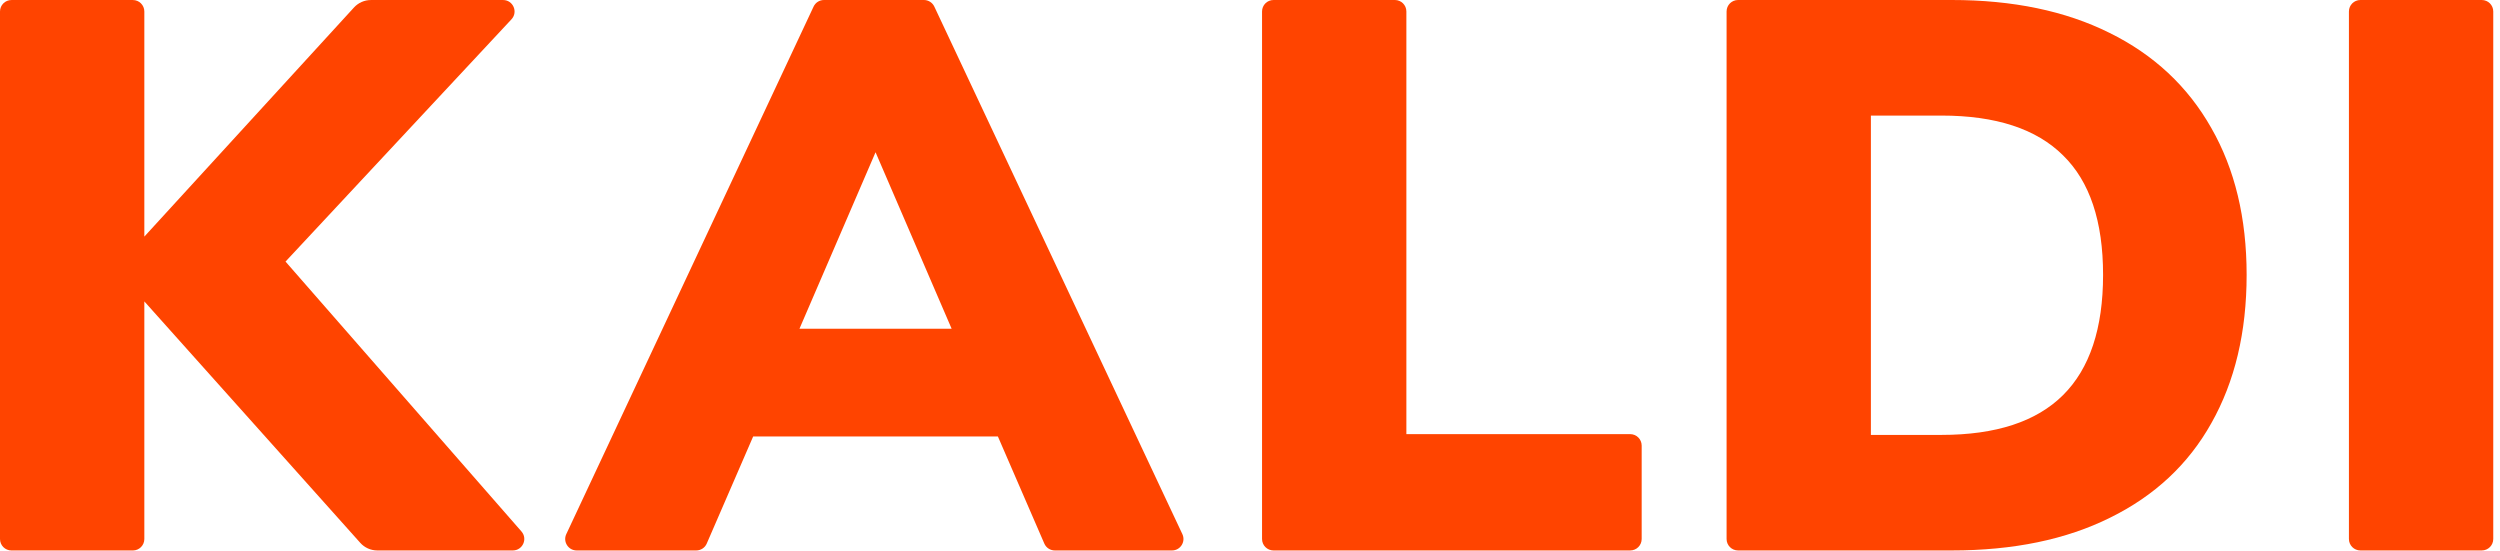
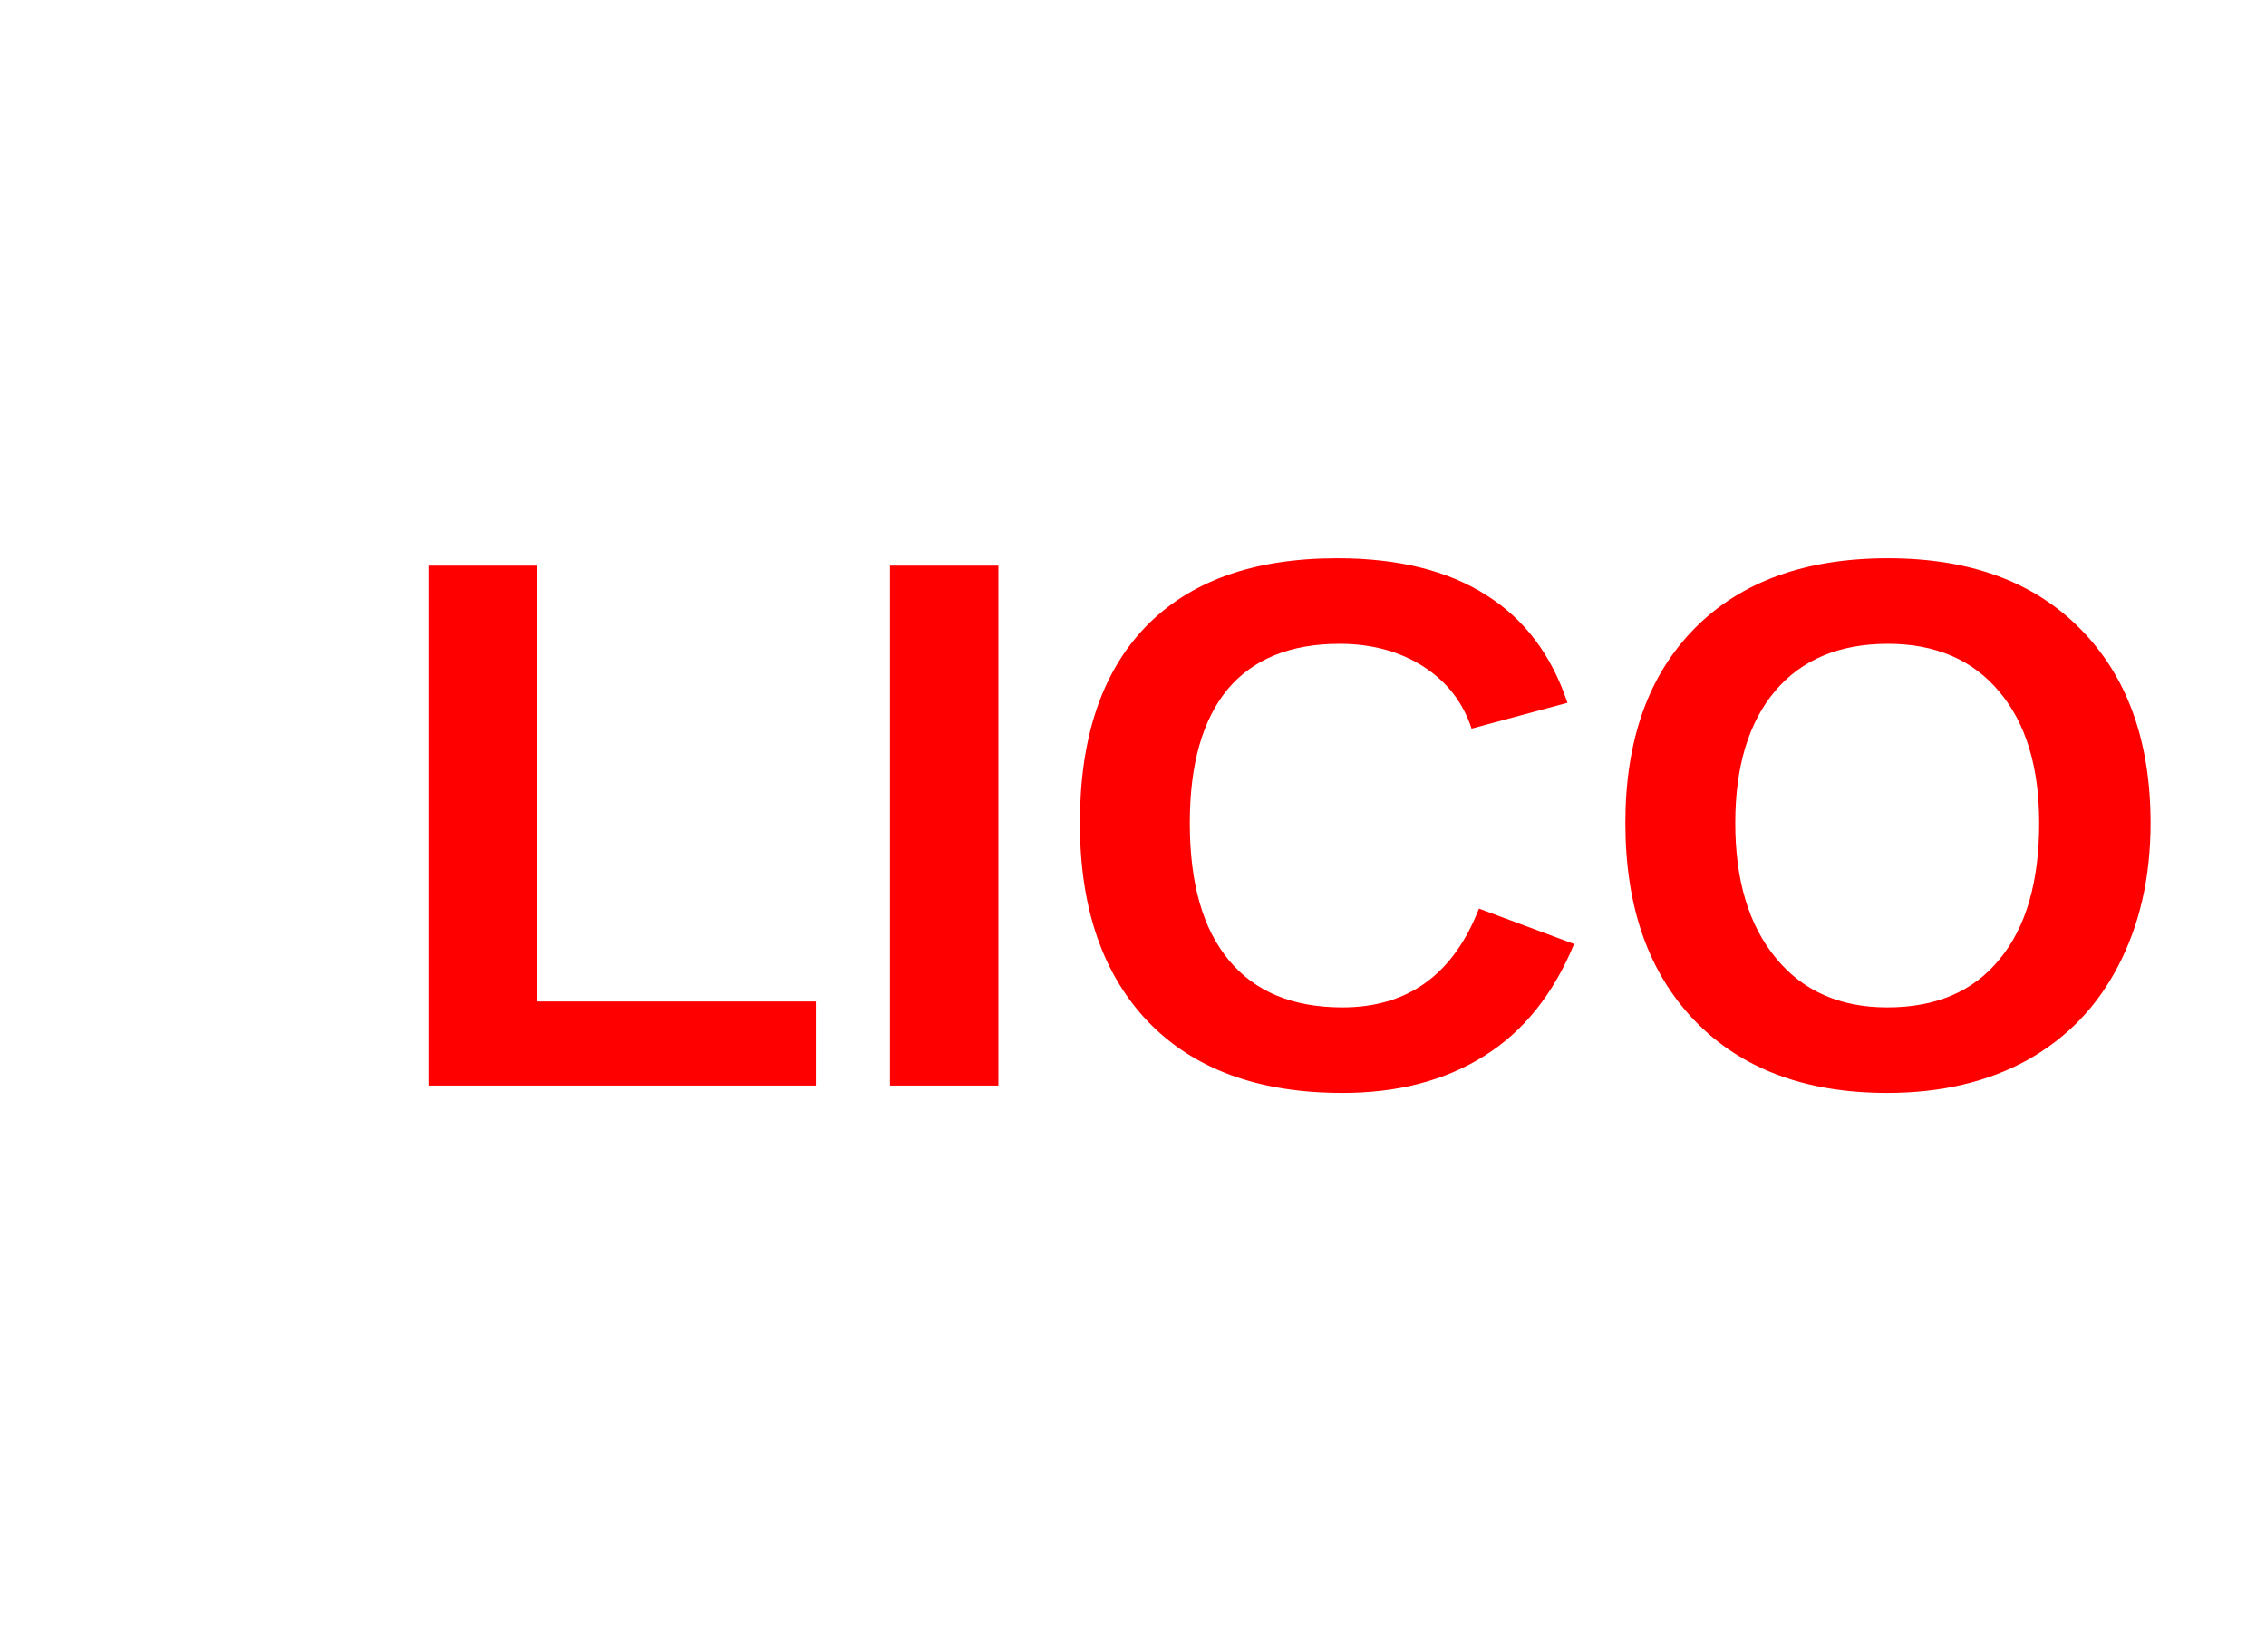
- <svg xmlns="http://www.w3.org/2000/svg" xmlns:xlink="http://www.w3.org/1999/xlink" viewBox="0 0 109 24">
-   <g transform="translate(-1470)">
-     <g style="mix-blend-mode:normal" transform="translate(1470)" fill="#f40">
-       <use xlink:href="#b" style="mix-blend-mode:normal" />
-       <use xlink:href="#c" style="mix-blend-mode:normal" />
-       <use xlink:href="#d" style="mix-blend-mode:normal" />
-       <use xlink:href="#e" style="mix-blend-mode:normal" />
-       <use xlink:href="#f" style="mix-blend-mode:normal" />
+ <svg xmlns="http://www.w3.org/2000/svg" width="12.7mm" height="9.26mm" version="1.2" baseProfile="tiny">
+   <defs>
+ </defs>
+   <g fill="none" stroke="black" stroke-width="1" fill-rule="evenodd" stroke-linecap="square" stroke-linejoin="bevel">
+     <g fill="#000000" fill-opacity="1" stroke="#000000" stroke-opacity="1" stroke-width="1" stroke-linecap="butt" stroke-linejoin="miter" stroke-miterlimit="2" transform="matrix(1,0,0,1,0,0)">
+ </g>
+     <g fill="#000000" fill-opacity="1" stroke="#000000" stroke-opacity="1" stroke-width="1" stroke-linecap="butt" stroke-linejoin="miter" stroke-miterlimit="2" transform="matrix(1,0,0,1,0,0)">
+ </g>
+     <g fill="#000000" fill-opacity="1" stroke="#000000" stroke-opacity="1" stroke-width="1" stroke-linecap="butt" stroke-linejoin="miter" stroke-miterlimit="2" transform="matrix(1,0,0,1,0,0)">
+ </g>
+     <g fill="#ff0000" fill-opacity="1" stroke="#ff0000" stroke-opacity="1" stroke-width="1" stroke-linecap="square" stroke-linejoin="bevel" transform="matrix(1,0,0,1,0,0)">
+       <text fill="#ff0000" fill-opacity="1" stroke="none" xml:space="preserve" x="8" y="23" font-family="Arial" font-size="16" font-weight="630" font-style="normal">LICO</text>
    </g>
+     <g fill="#000000" fill-opacity="1" stroke="#000000" stroke-opacity="1" stroke-width="1" stroke-linecap="butt" stroke-linejoin="miter" stroke-miterlimit="2" transform="matrix(1,0,0,1,0,0)">
+ </g>
+     <g fill="#000000" fill-opacity="1" stroke="#000000" stroke-opacity="1" stroke-width="1" stroke-linecap="butt" stroke-linejoin="miter" stroke-miterlimit="2" transform="matrix(1,0,0,1,0,0)">
+ </g>
+     <g fill="#000000" fill-opacity="1" stroke="#000000" stroke-opacity="1" stroke-width="1" stroke-linecap="butt" stroke-linejoin="miter" stroke-miterlimit="2" transform="matrix(1,0,0,1,0,0)">
+ </g>
  </g>
-   <defs>
-     <path id="b" d="M22.735 23.171c.283.323.053.829-.376.829h-5.907c-.285 0-.556-.121-.745-.333l-9.414-10.526v10.36c0 .276-.224.5-.5.5h-5.293c-.276 0-.5-.224-.5-.5v-23c0-.276.224-.5.5-.5h5.293c.276 0 .5.224.5.5v9.815l9.141-9.99c.19-.207.457-.325.738-.325h5.762c.437 0 .664.521.366.841l-9.851 10.563 10.287 11.767z" />
-     <path id="c" d="M45.991 24c-.199 0-.38-.118-.459-.301l-2.024-4.669h-10.67l-2.024 4.669c-.079.183-.259.301-.459.301h-5.212c-.366 0-.608-.381-.453-.712l10.782-23c.082-.176.259-.288.453-.288h4.358c.194 0 .37.112.453.287l10.815 23c.156.332-.086.713-.452.713h-5.108zm-11.135-9.668h6.635l-3.317-7.694-3.317 7.694z" />
-     <path id="d" d="M55.525 24c-.276 0-.5-.224-.5-.5v-23c0-.276.224-.5.5-.5h5.293c.276 0 .5.224.5.5v18.428h9.759c.276 0 .5.224.5.5v4.072c0 .276-.224.5-.5.5h-15.552z" />
-     <path id="e" d="M75.279.5c0-.276.224-.5.5-.5h9.315c2.667 0 4.959.477 6.874 1.43 1.938.953 3.42 2.338 4.446 4.153 1.026 1.793 1.539 3.926 1.539 6.4 0 2.496-.513 4.652-1.539 6.468-1.003 1.793-2.474 3.166-4.412 4.119-1.915.953-4.218 1.43-6.908 1.43h-9.315c-.276 0-.5-.224-.5-.5v-23zm9.37 18.462c2.371 0 4.138-.579 5.301-1.736 1.163-1.157 1.744-2.905 1.744-5.242 0-2.338-.581-4.074-1.744-5.209-1.163-1.157-2.93-1.736-5.301-1.736h-3.078v13.923h3.078z" />
-     <path id="f" d="M102.913 24c-.276 0-.5-.224-.5-.5v-23c0-.276.224-.5.5-.5h5.293c.276 0 .5.224.5.5v23c0 .276-.224.5-.5.5h-5.293z" />
-   </defs>
</svg>
